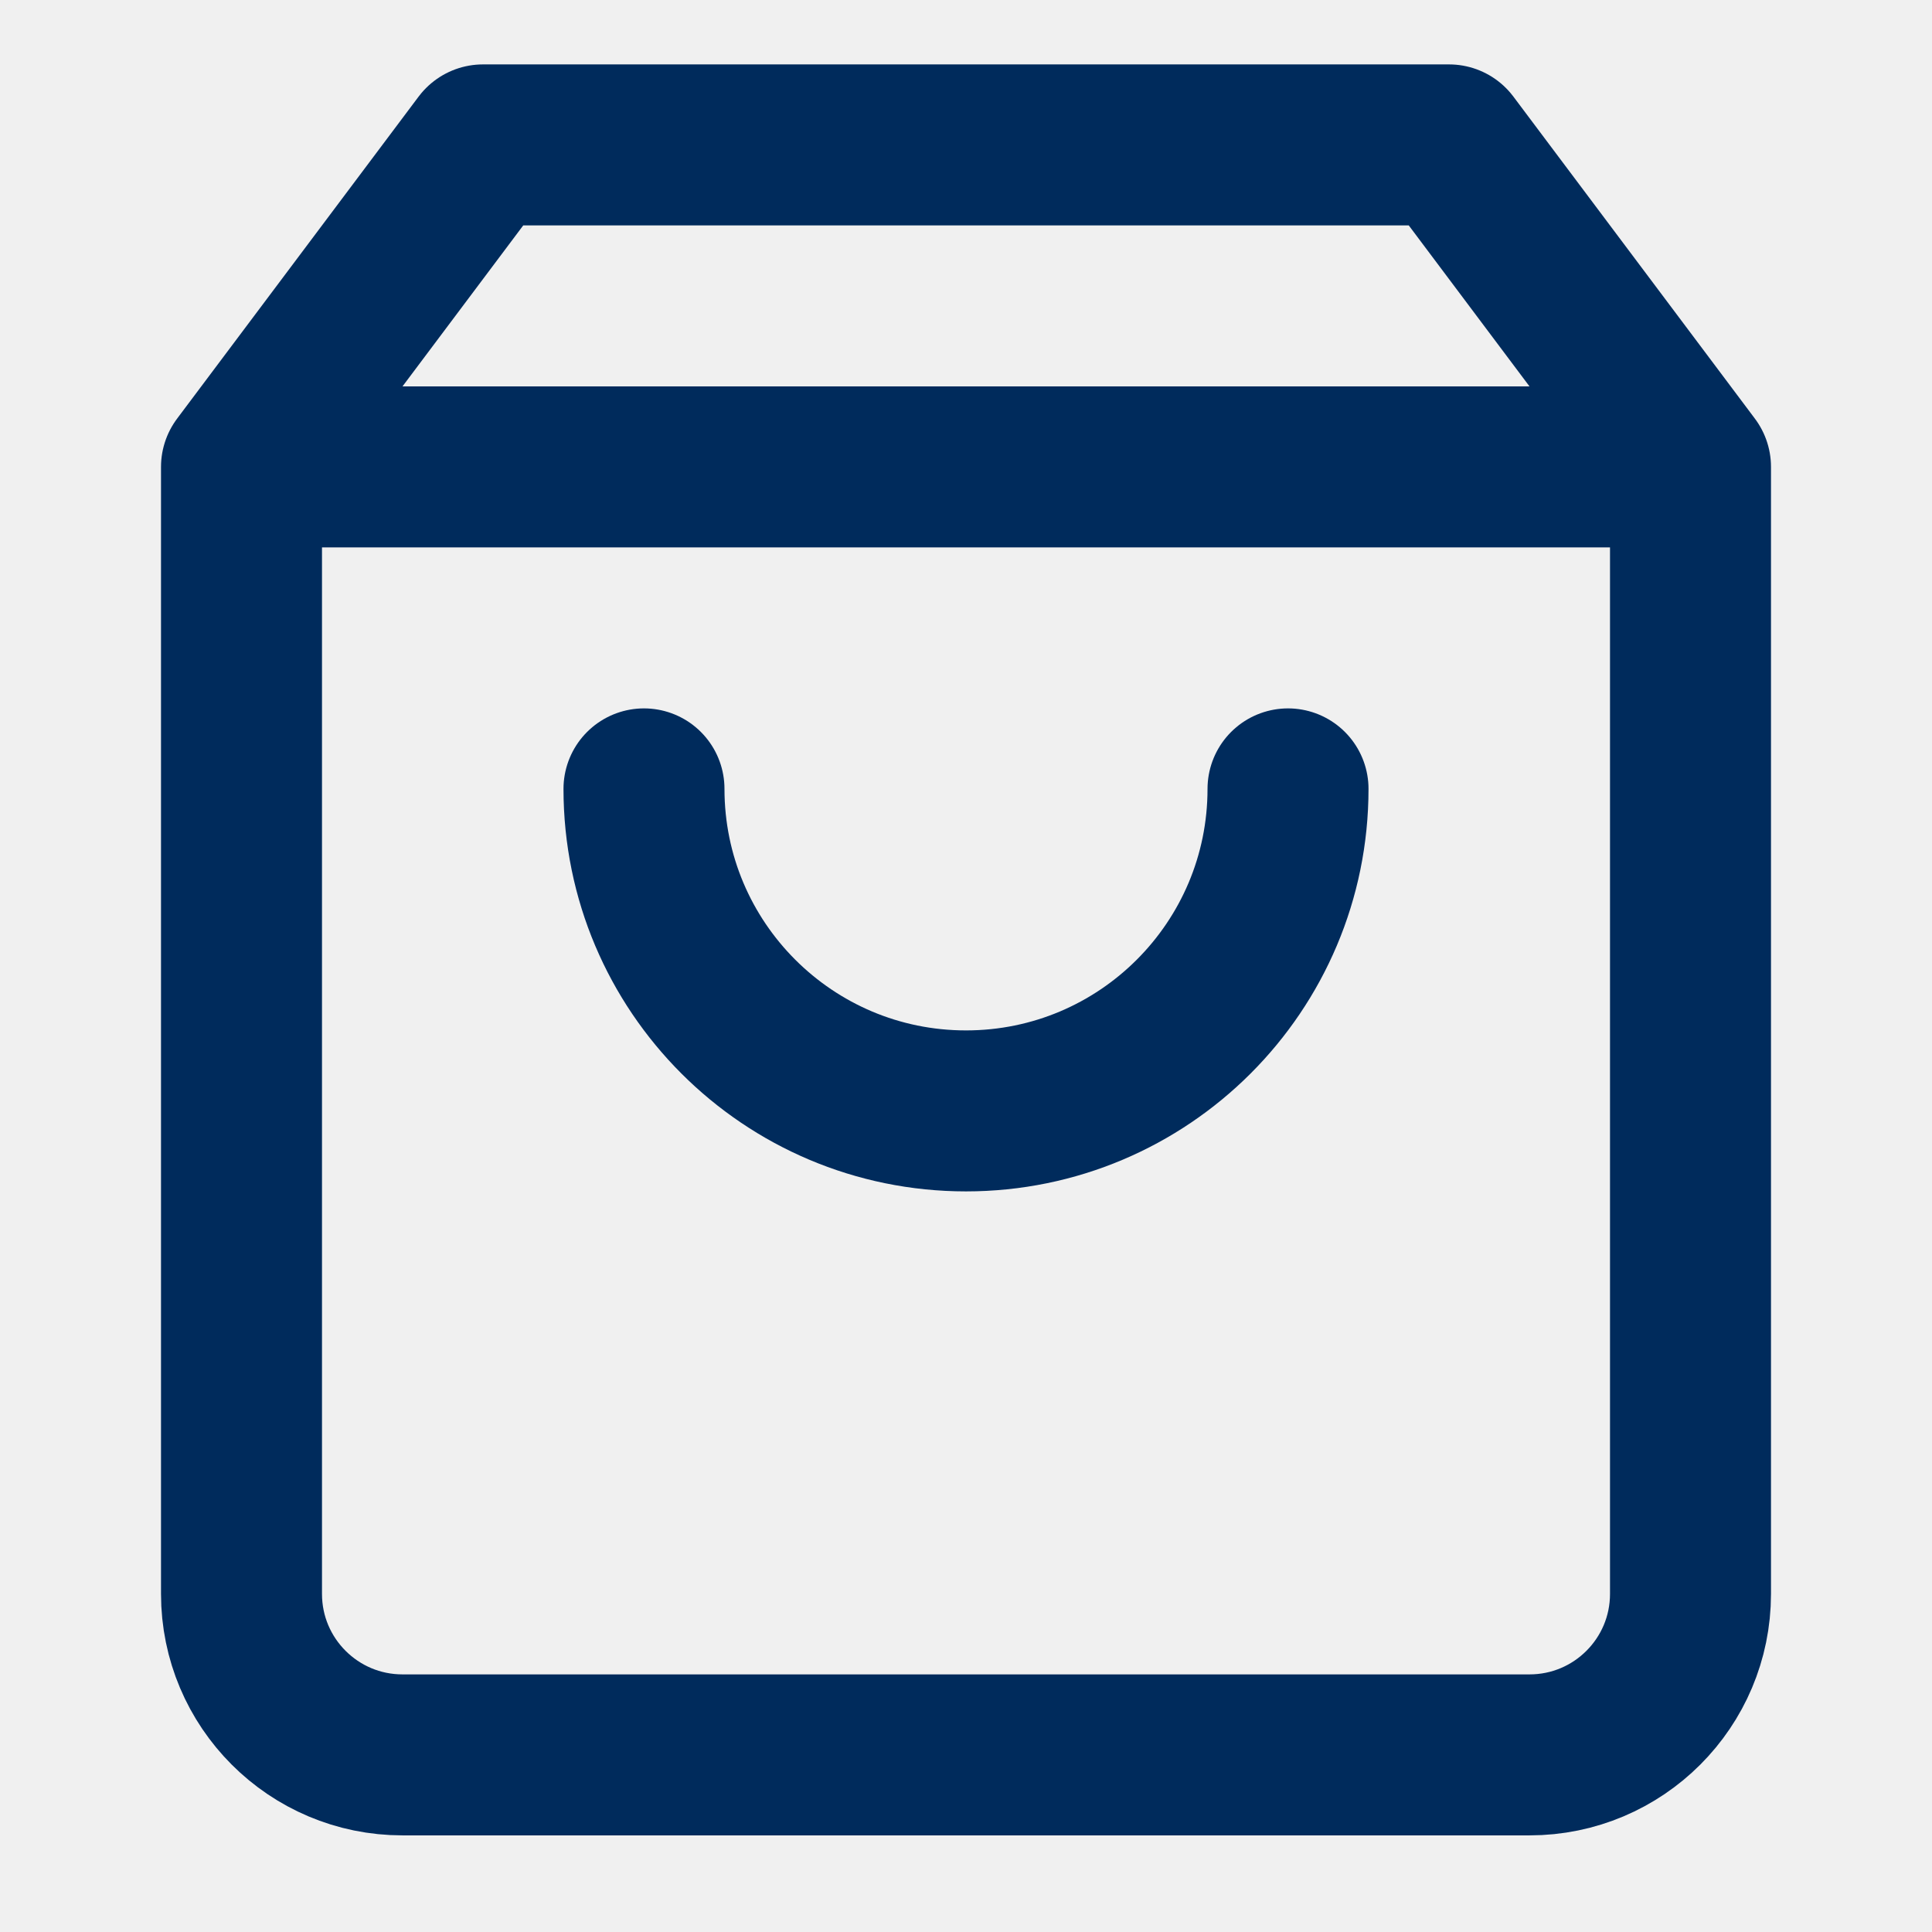
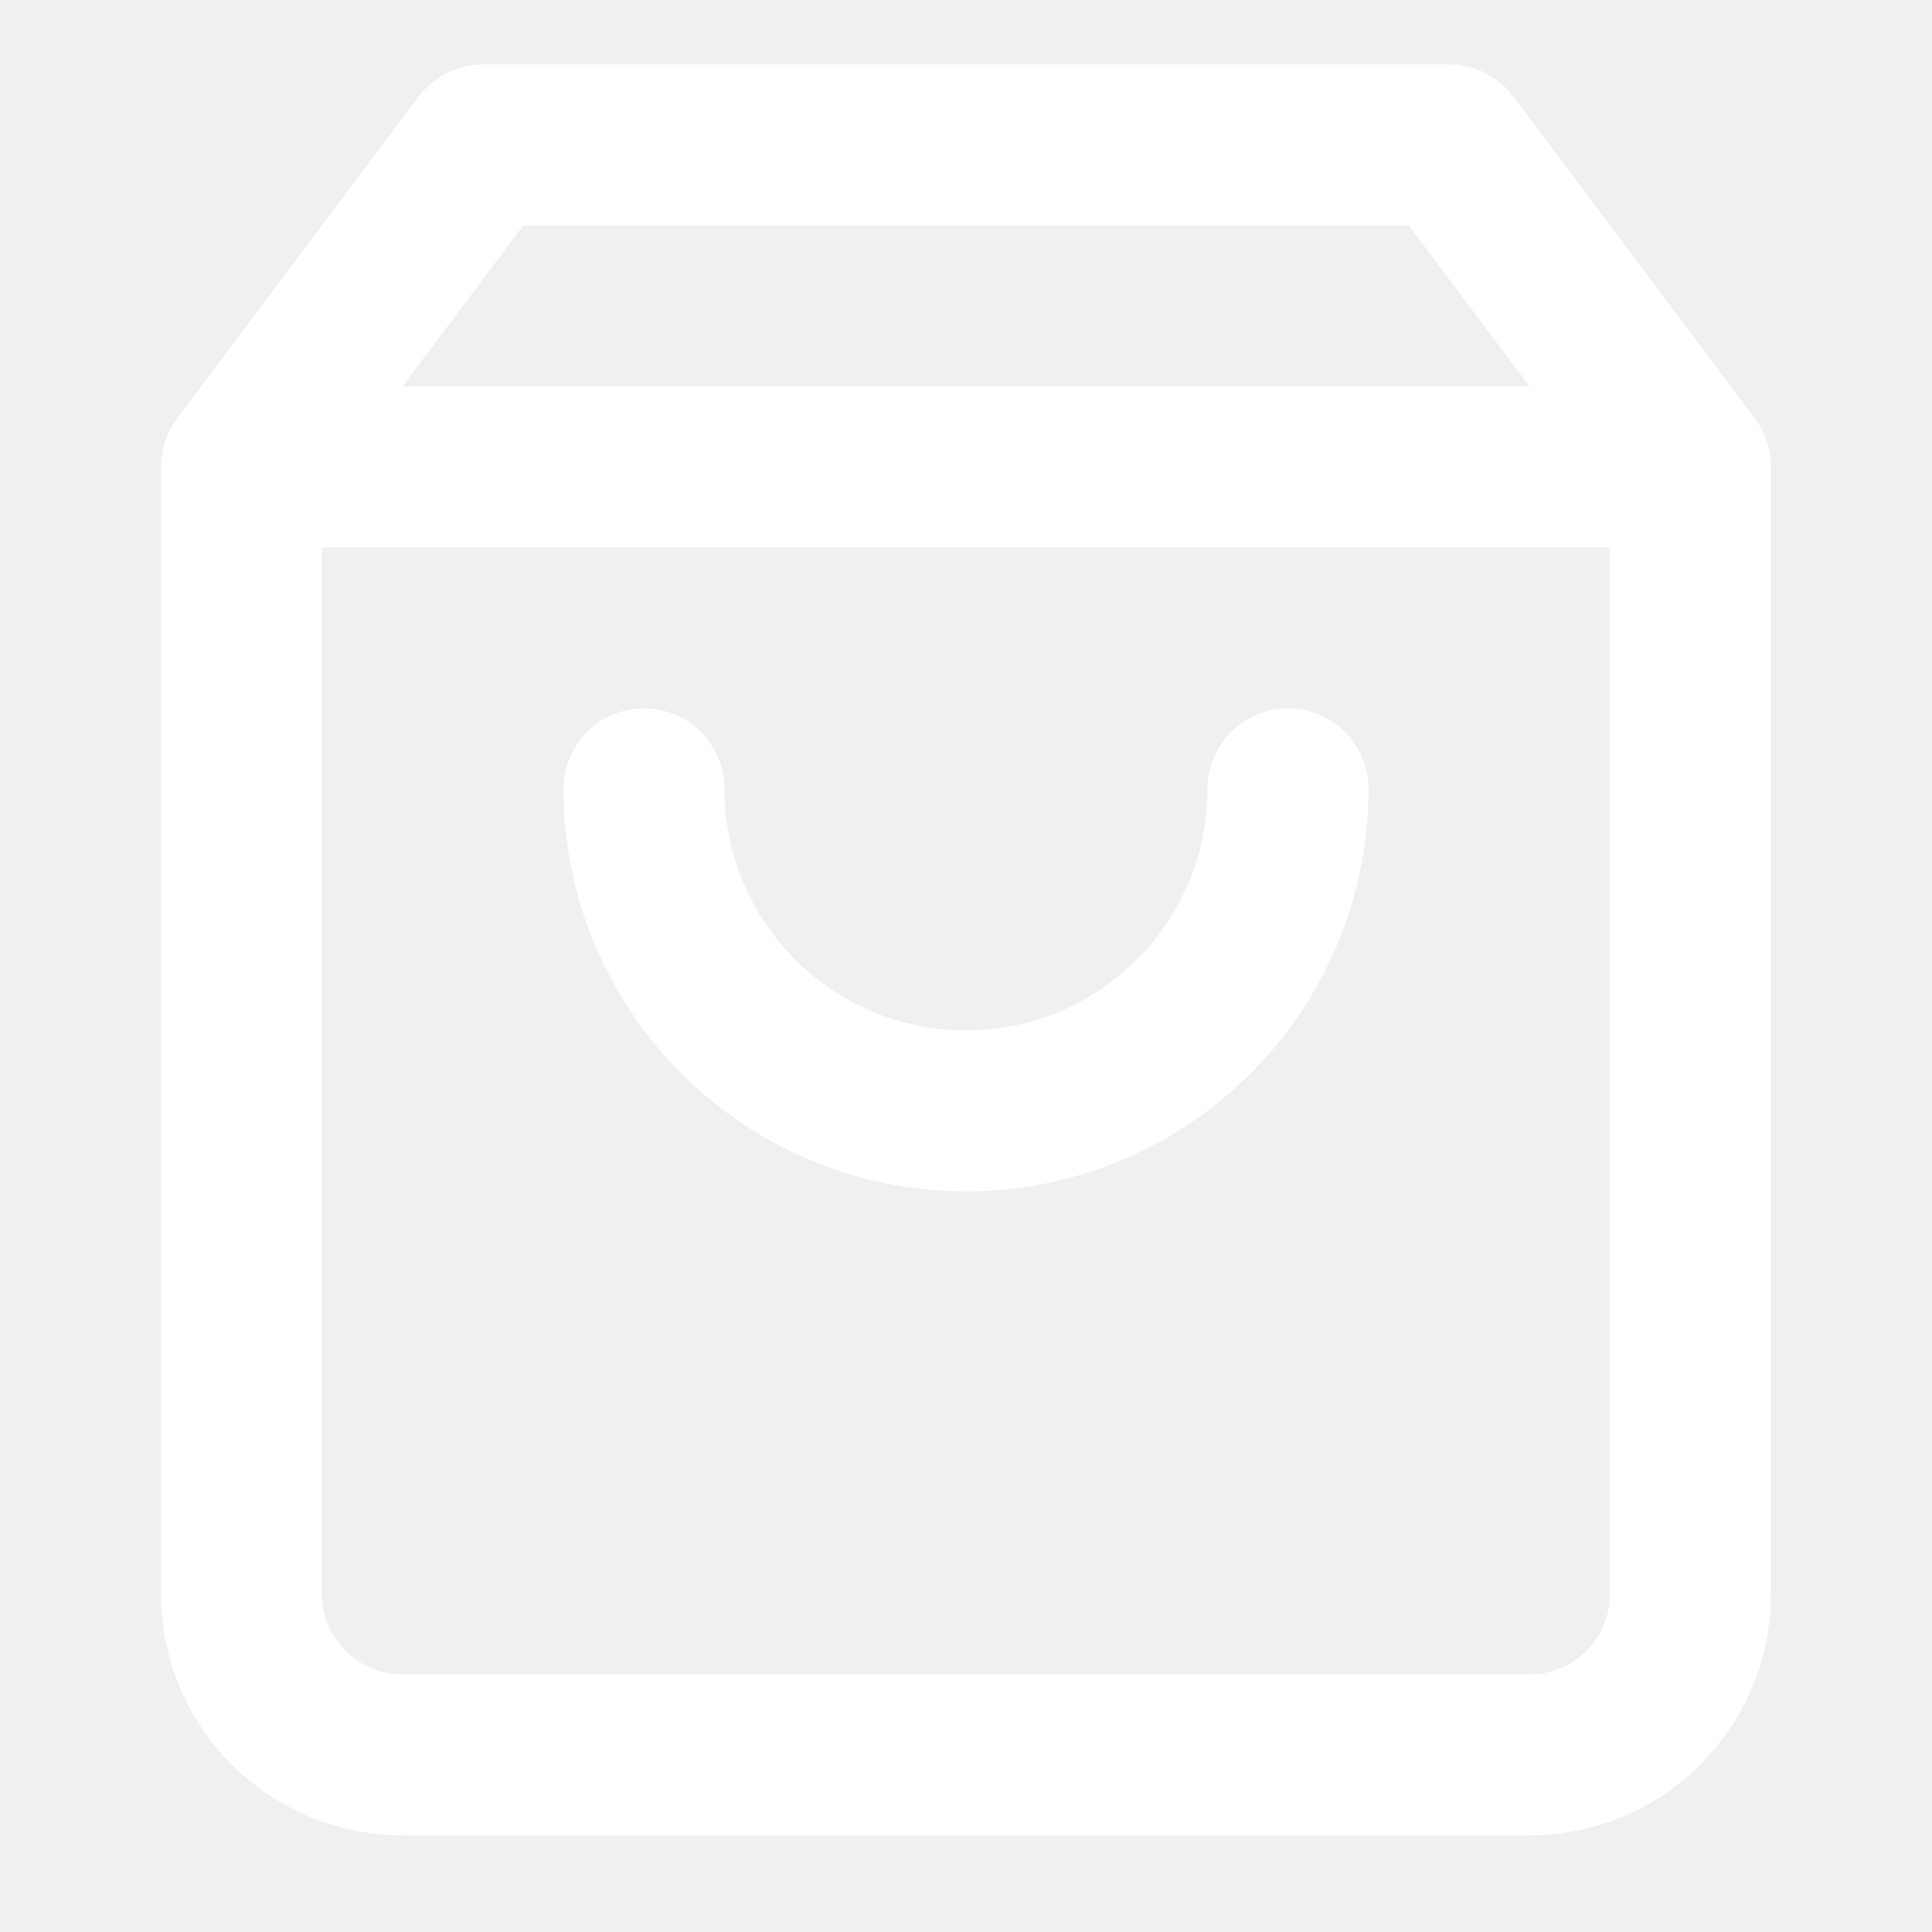
<svg xmlns="http://www.w3.org/2000/svg" width="40" height="40" viewBox="0 0 40 40" fill="none">
-   <path d="M5 9.667 10 3h20l5 6.667m-30 0V33a3.333 3.333 0 0 0 3.333 3.333h23.334A3.333 3.333 0 0 0 35 33V9.667m-30 0h30m-8.333 6.666a6.667 6.667 0 0 1-13.334 0" stroke="#002B5C" stroke-width="3.333" stroke-linecap="round" stroke-linejoin="round" />
+   <path d="M5 9.667 10 3h20l5 6.667m-30 0V33a3.333 3.333 0 0 0 3.333 3.333h23.334A3.333 3.333 0 0 0 35 33V9.667m-30 0h30m-8.333 6.666a6.667 6.667 0 0 1-13.334 0" stroke="#FFFFFF" stroke-width="3.333" stroke-linecap="round" stroke-linejoin="round" />
</svg>
